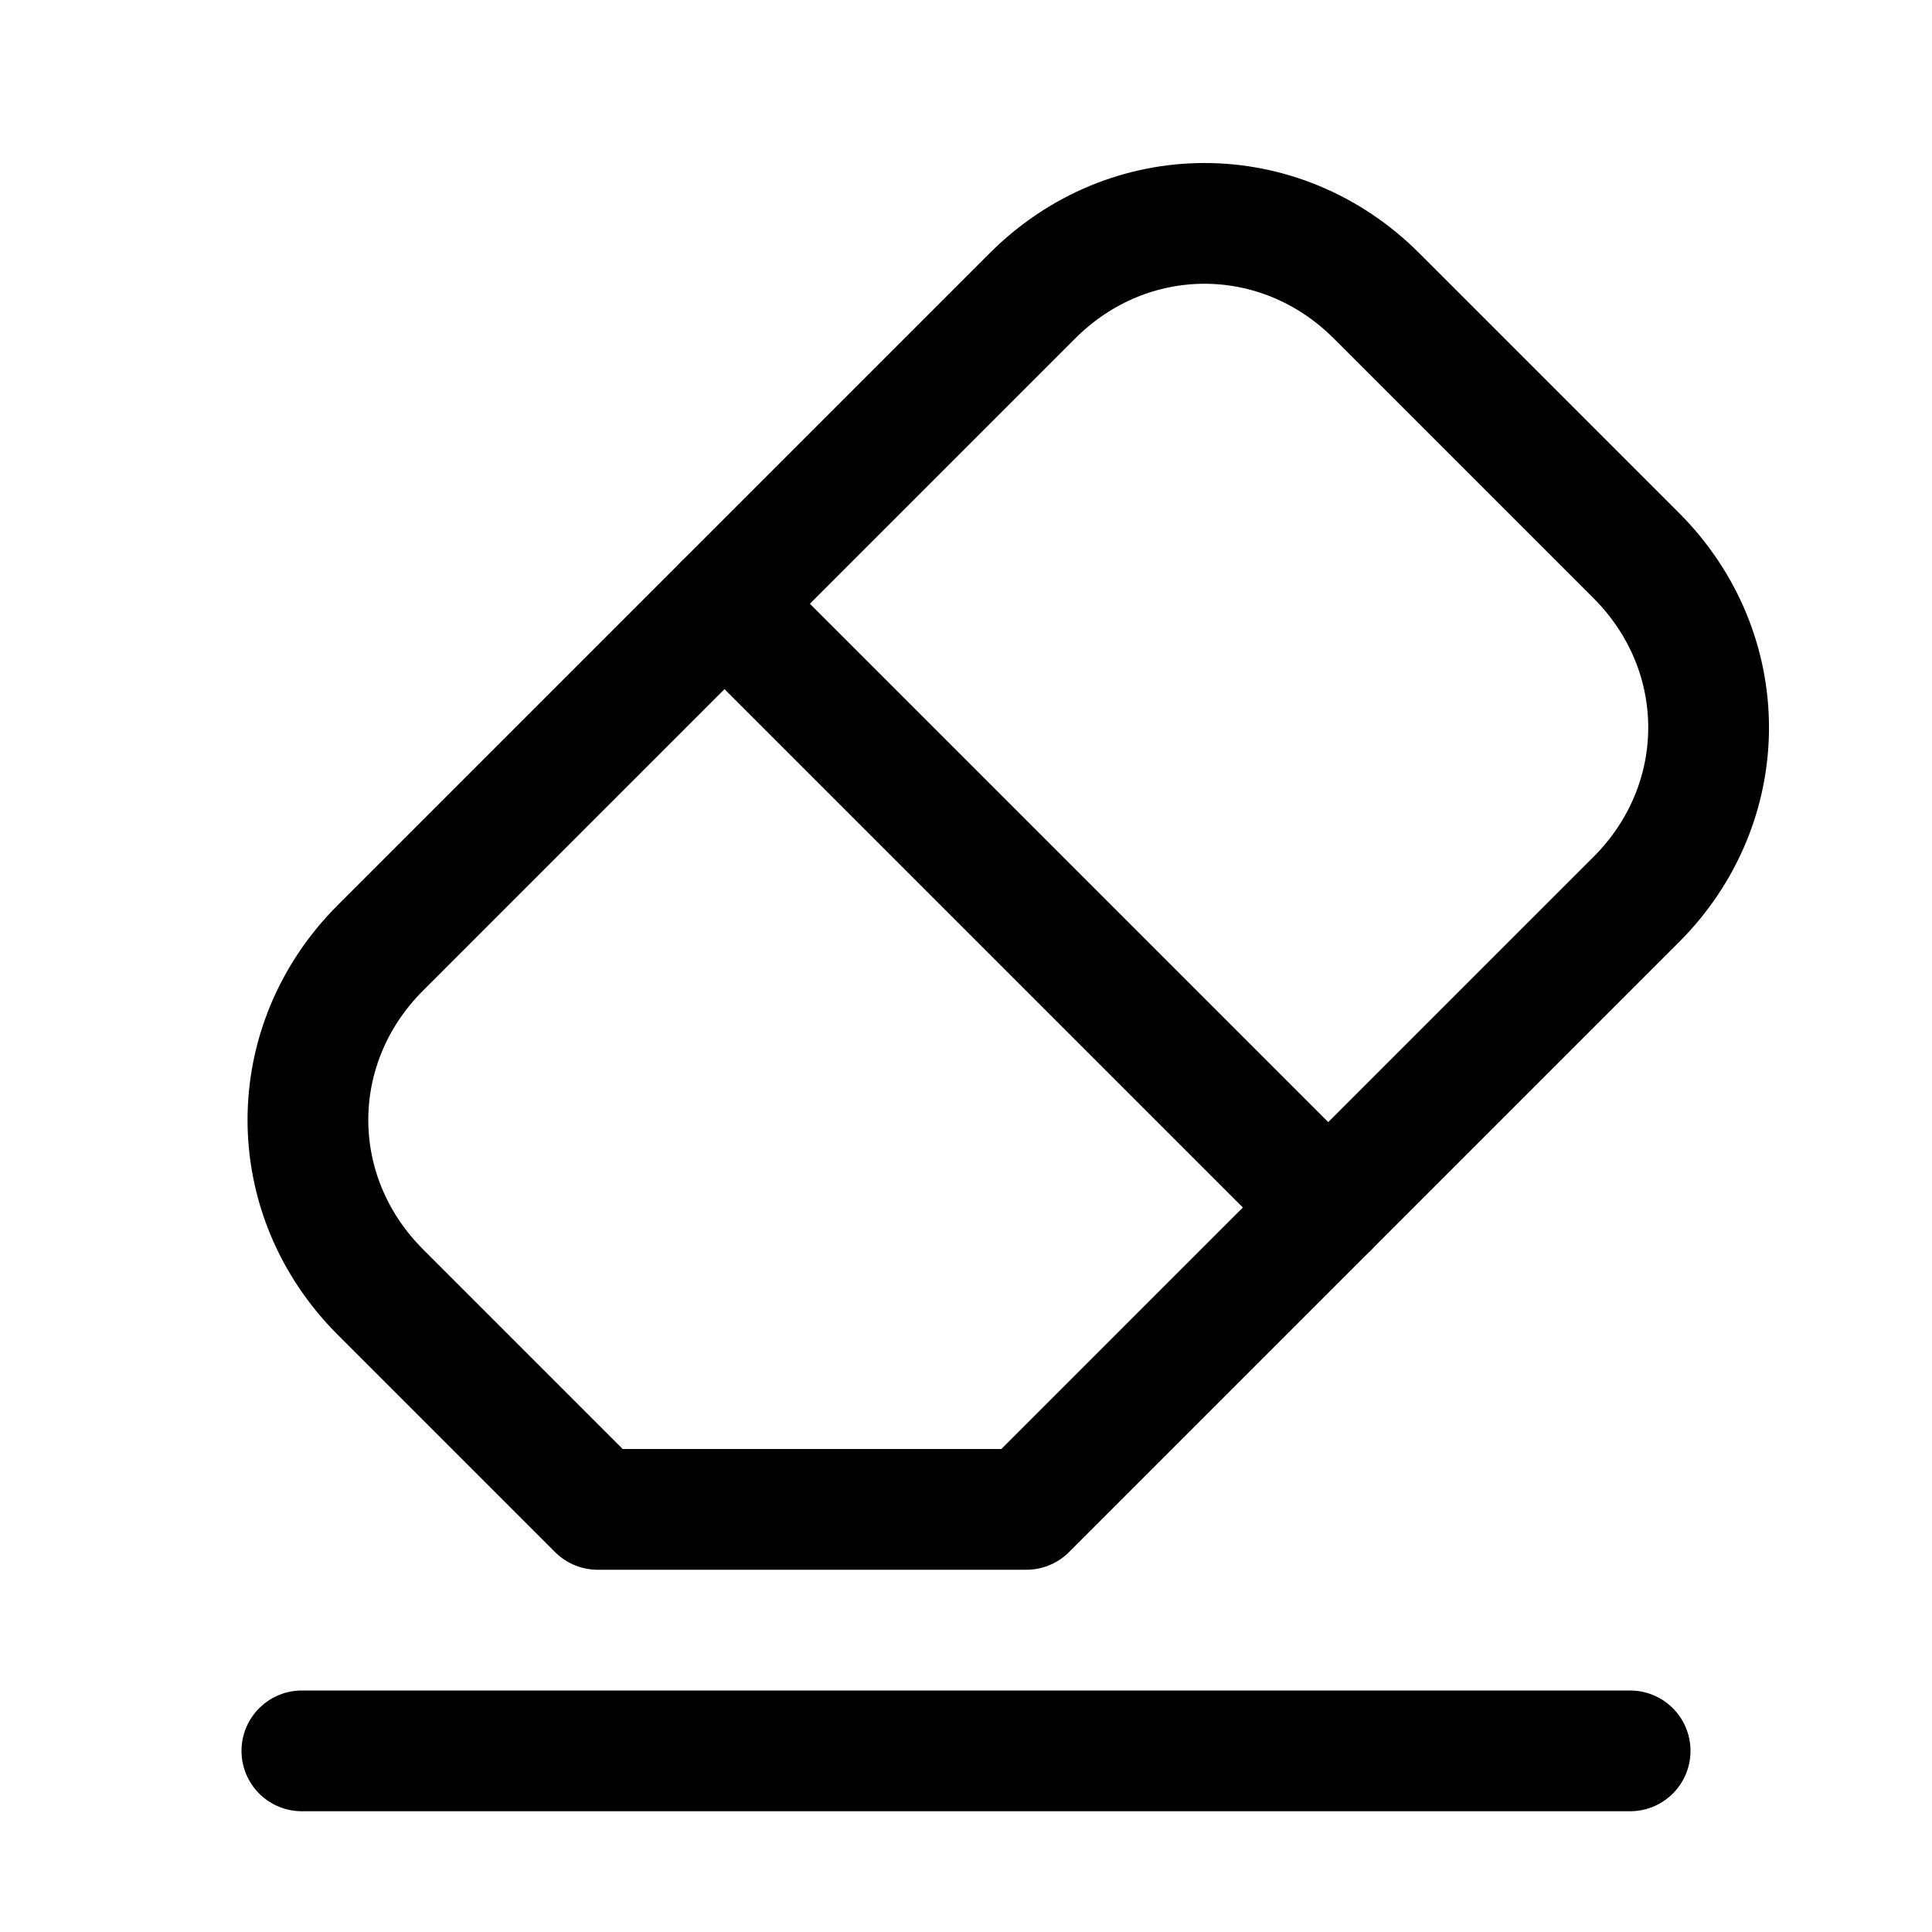
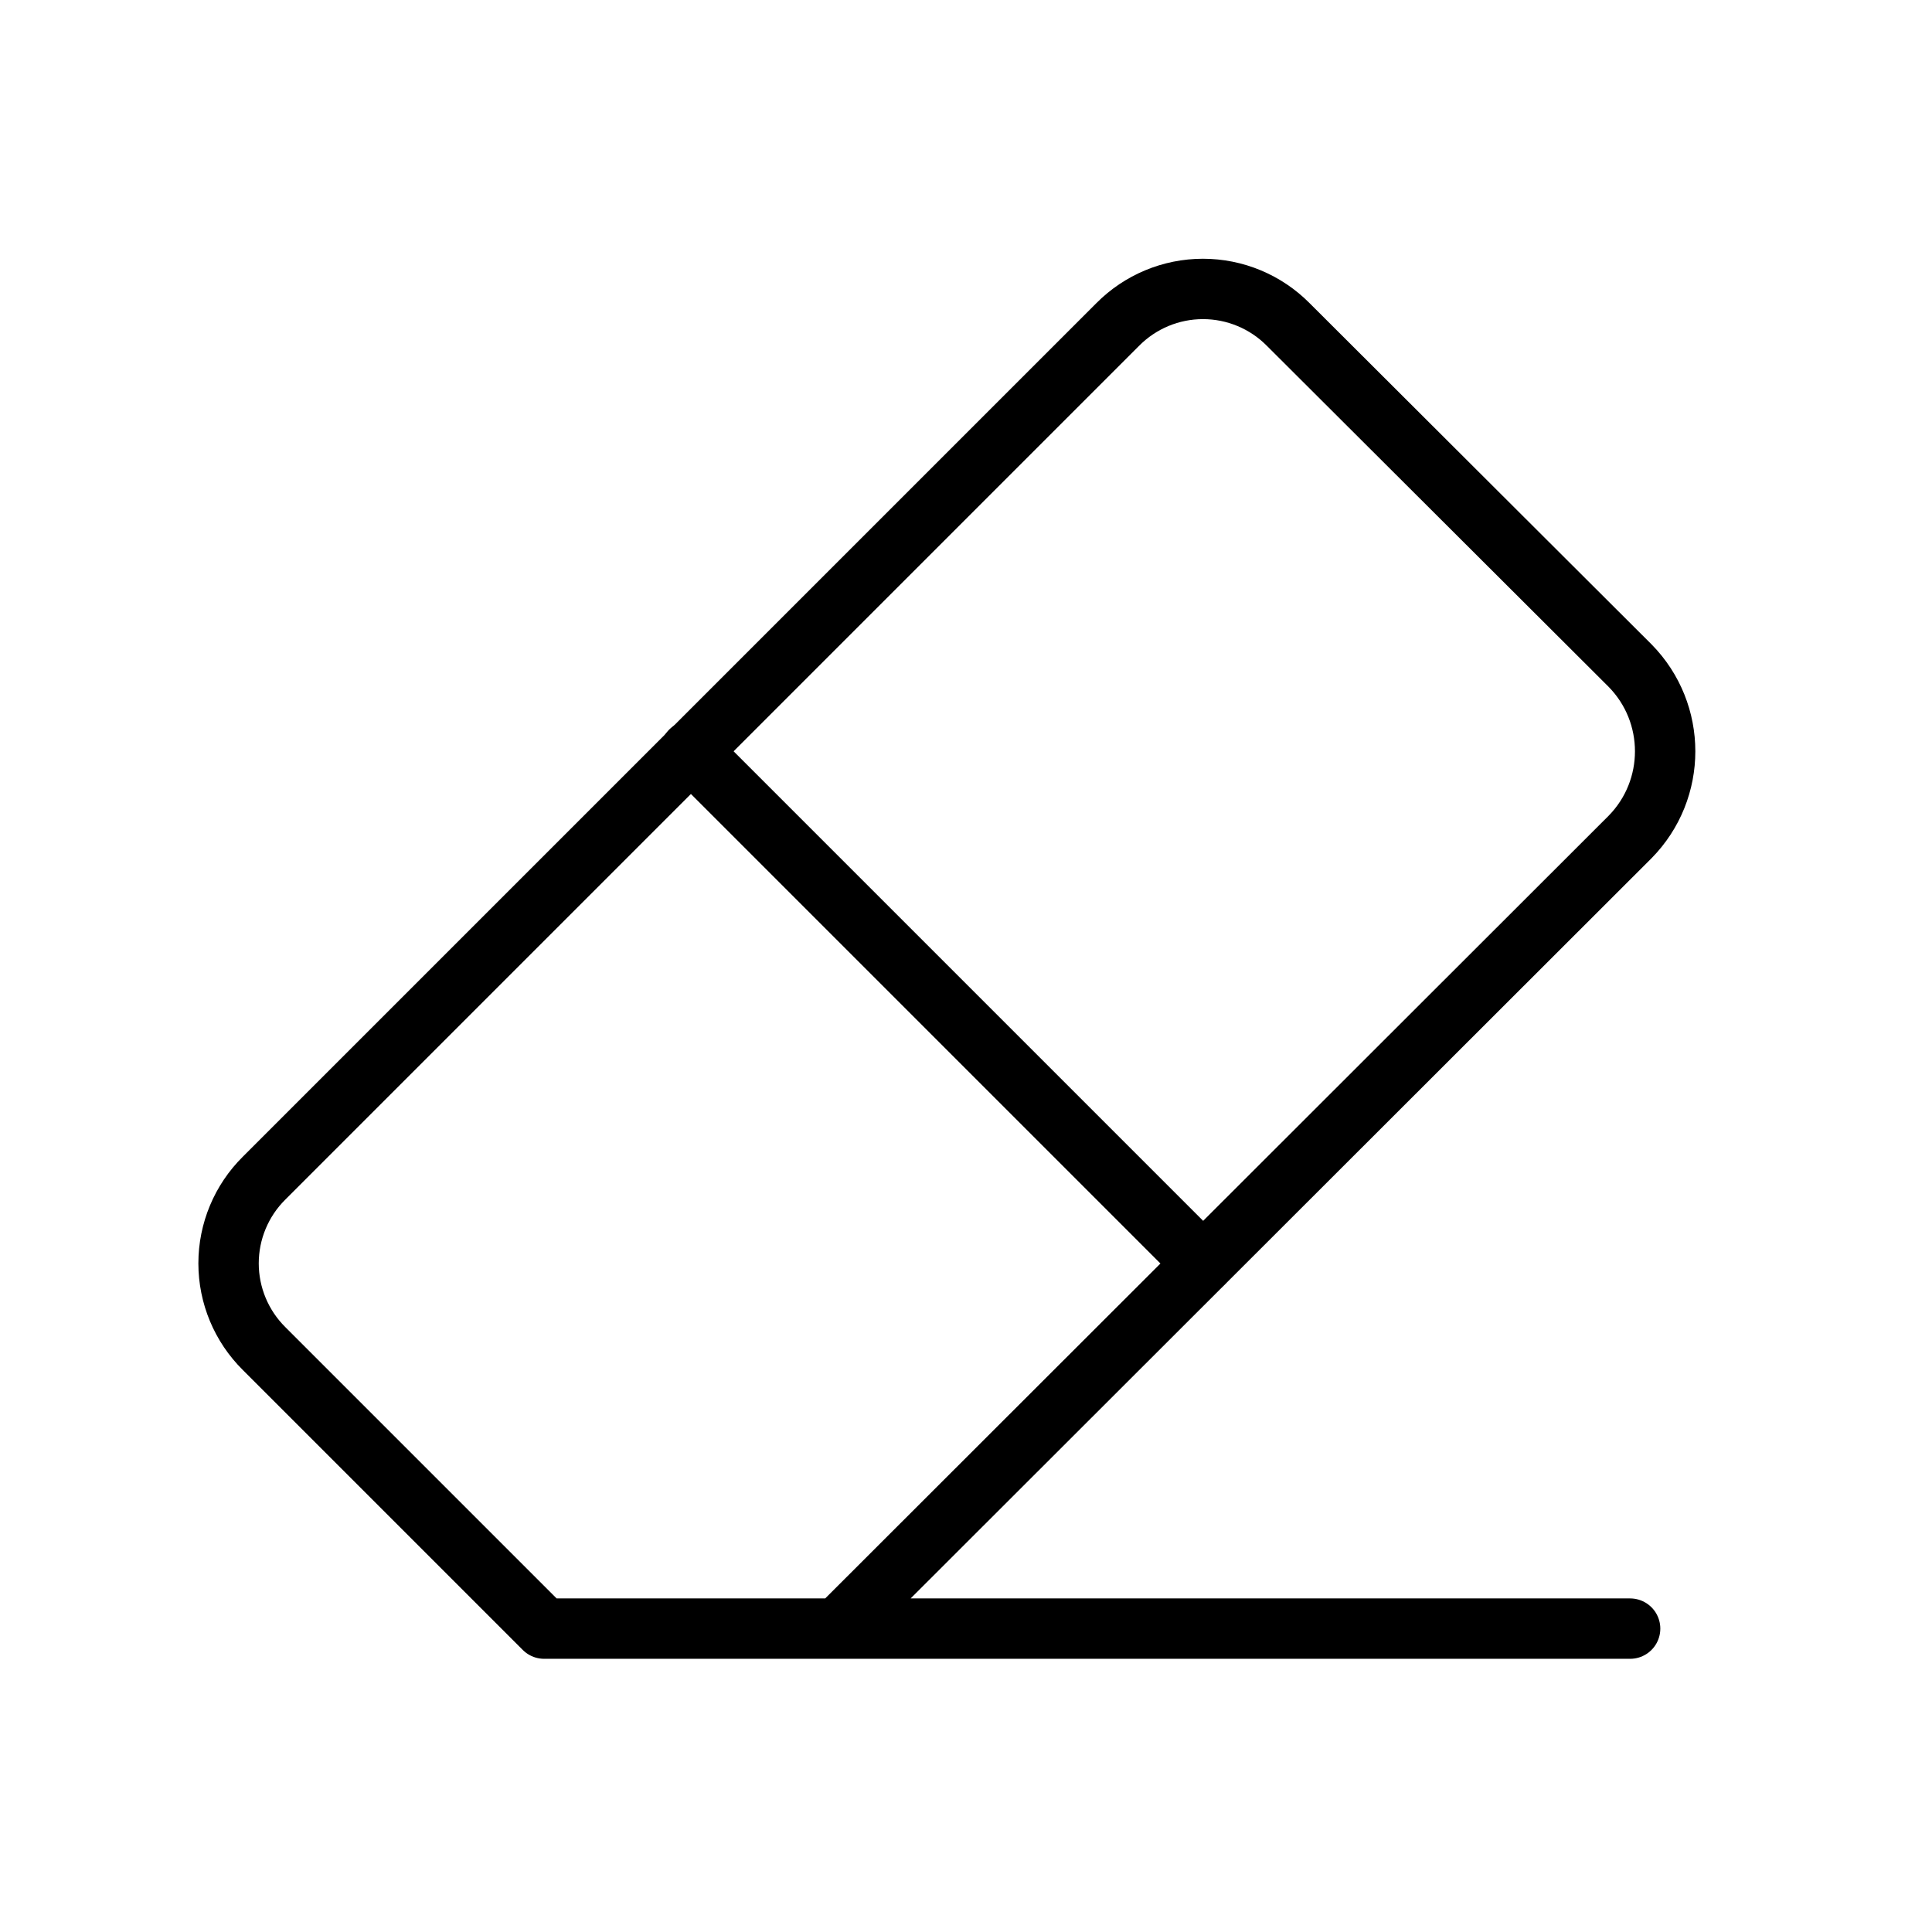
- <svg xmlns="http://www.w3.org/2000/svg" id="Icons" style="enable-background:new 0 0 32 32;" version="1.1" viewBox="0 0 32 32" xml:space="preserve">
-   <style type="text/css">
- 	.st0{fill:none;stroke:#000000;stroke-width:2;stroke-linecap:round;stroke-linejoin:round;stroke-miterlimit:10;}
- 	.st1{fill:none;stroke:#000000;stroke-width:2;stroke-linecap:round;stroke-linejoin:round;}
- 	.st2{fill:none;stroke:#000000;stroke-width:2;stroke-linecap:round;stroke-linejoin:round;stroke-dasharray:6,6;}
- 	.st3{fill:none;stroke:#000000;stroke-width:2;stroke-linecap:round;stroke-linejoin:round;stroke-dasharray:4,4;}
- 	.st4{fill:none;stroke:#000000;stroke-width:2;stroke-linecap:round;}
- 	.st5{fill:none;stroke:#000000;stroke-width:2;stroke-linecap:round;stroke-dasharray:3.108,3.108;}
- 
- 		.st6{fill:none;stroke:#000000;stroke-width:2;stroke-linecap:round;stroke-linejoin:round;stroke-miterlimit:10;stroke-dasharray:4,3;}
- </style>
-   <line class="st0" x1="5" x2="27" y1="29" y2="29" />
-   <line class="st0" x1="12" x2="22" y1="10" y2="20" />
-   <path class="st0" d="M9.9,25H17l10.1-10.1c1.6-1.6,1.6-4.1,0-5.7l-4.3-4.3c-1.6-1.6-4.1-1.6-5.7,0L6.3,15.7c-1.6,1.6-1.6,4.1,0,5.7  L9.9,25z" />
+ <svg xmlns="http://www.w3.org/2000/svg" viewBox="0 0 256 256">
+   <rect fill="none" height="256" width="256" />
+   <line fill="none" stroke="#000" stroke-linecap="round" stroke-linejoin="round" stroke-width="8" x1="91.5" x2="159.4" y1="99.5" y2="167.4" />
+   <path d="M216,215.8H72.1L35,178.7a15.9,15.9,0,0,1,0-22.6L148.1,43a15.9,15.9,0,0,1,22.6,0L216,88.2a16.2,16.2,0,0,1,0,22.7L111,215.8" fill="none" stroke="#000" stroke-linecap="round" stroke-linejoin="round" stroke-width="8" />
</svg>
